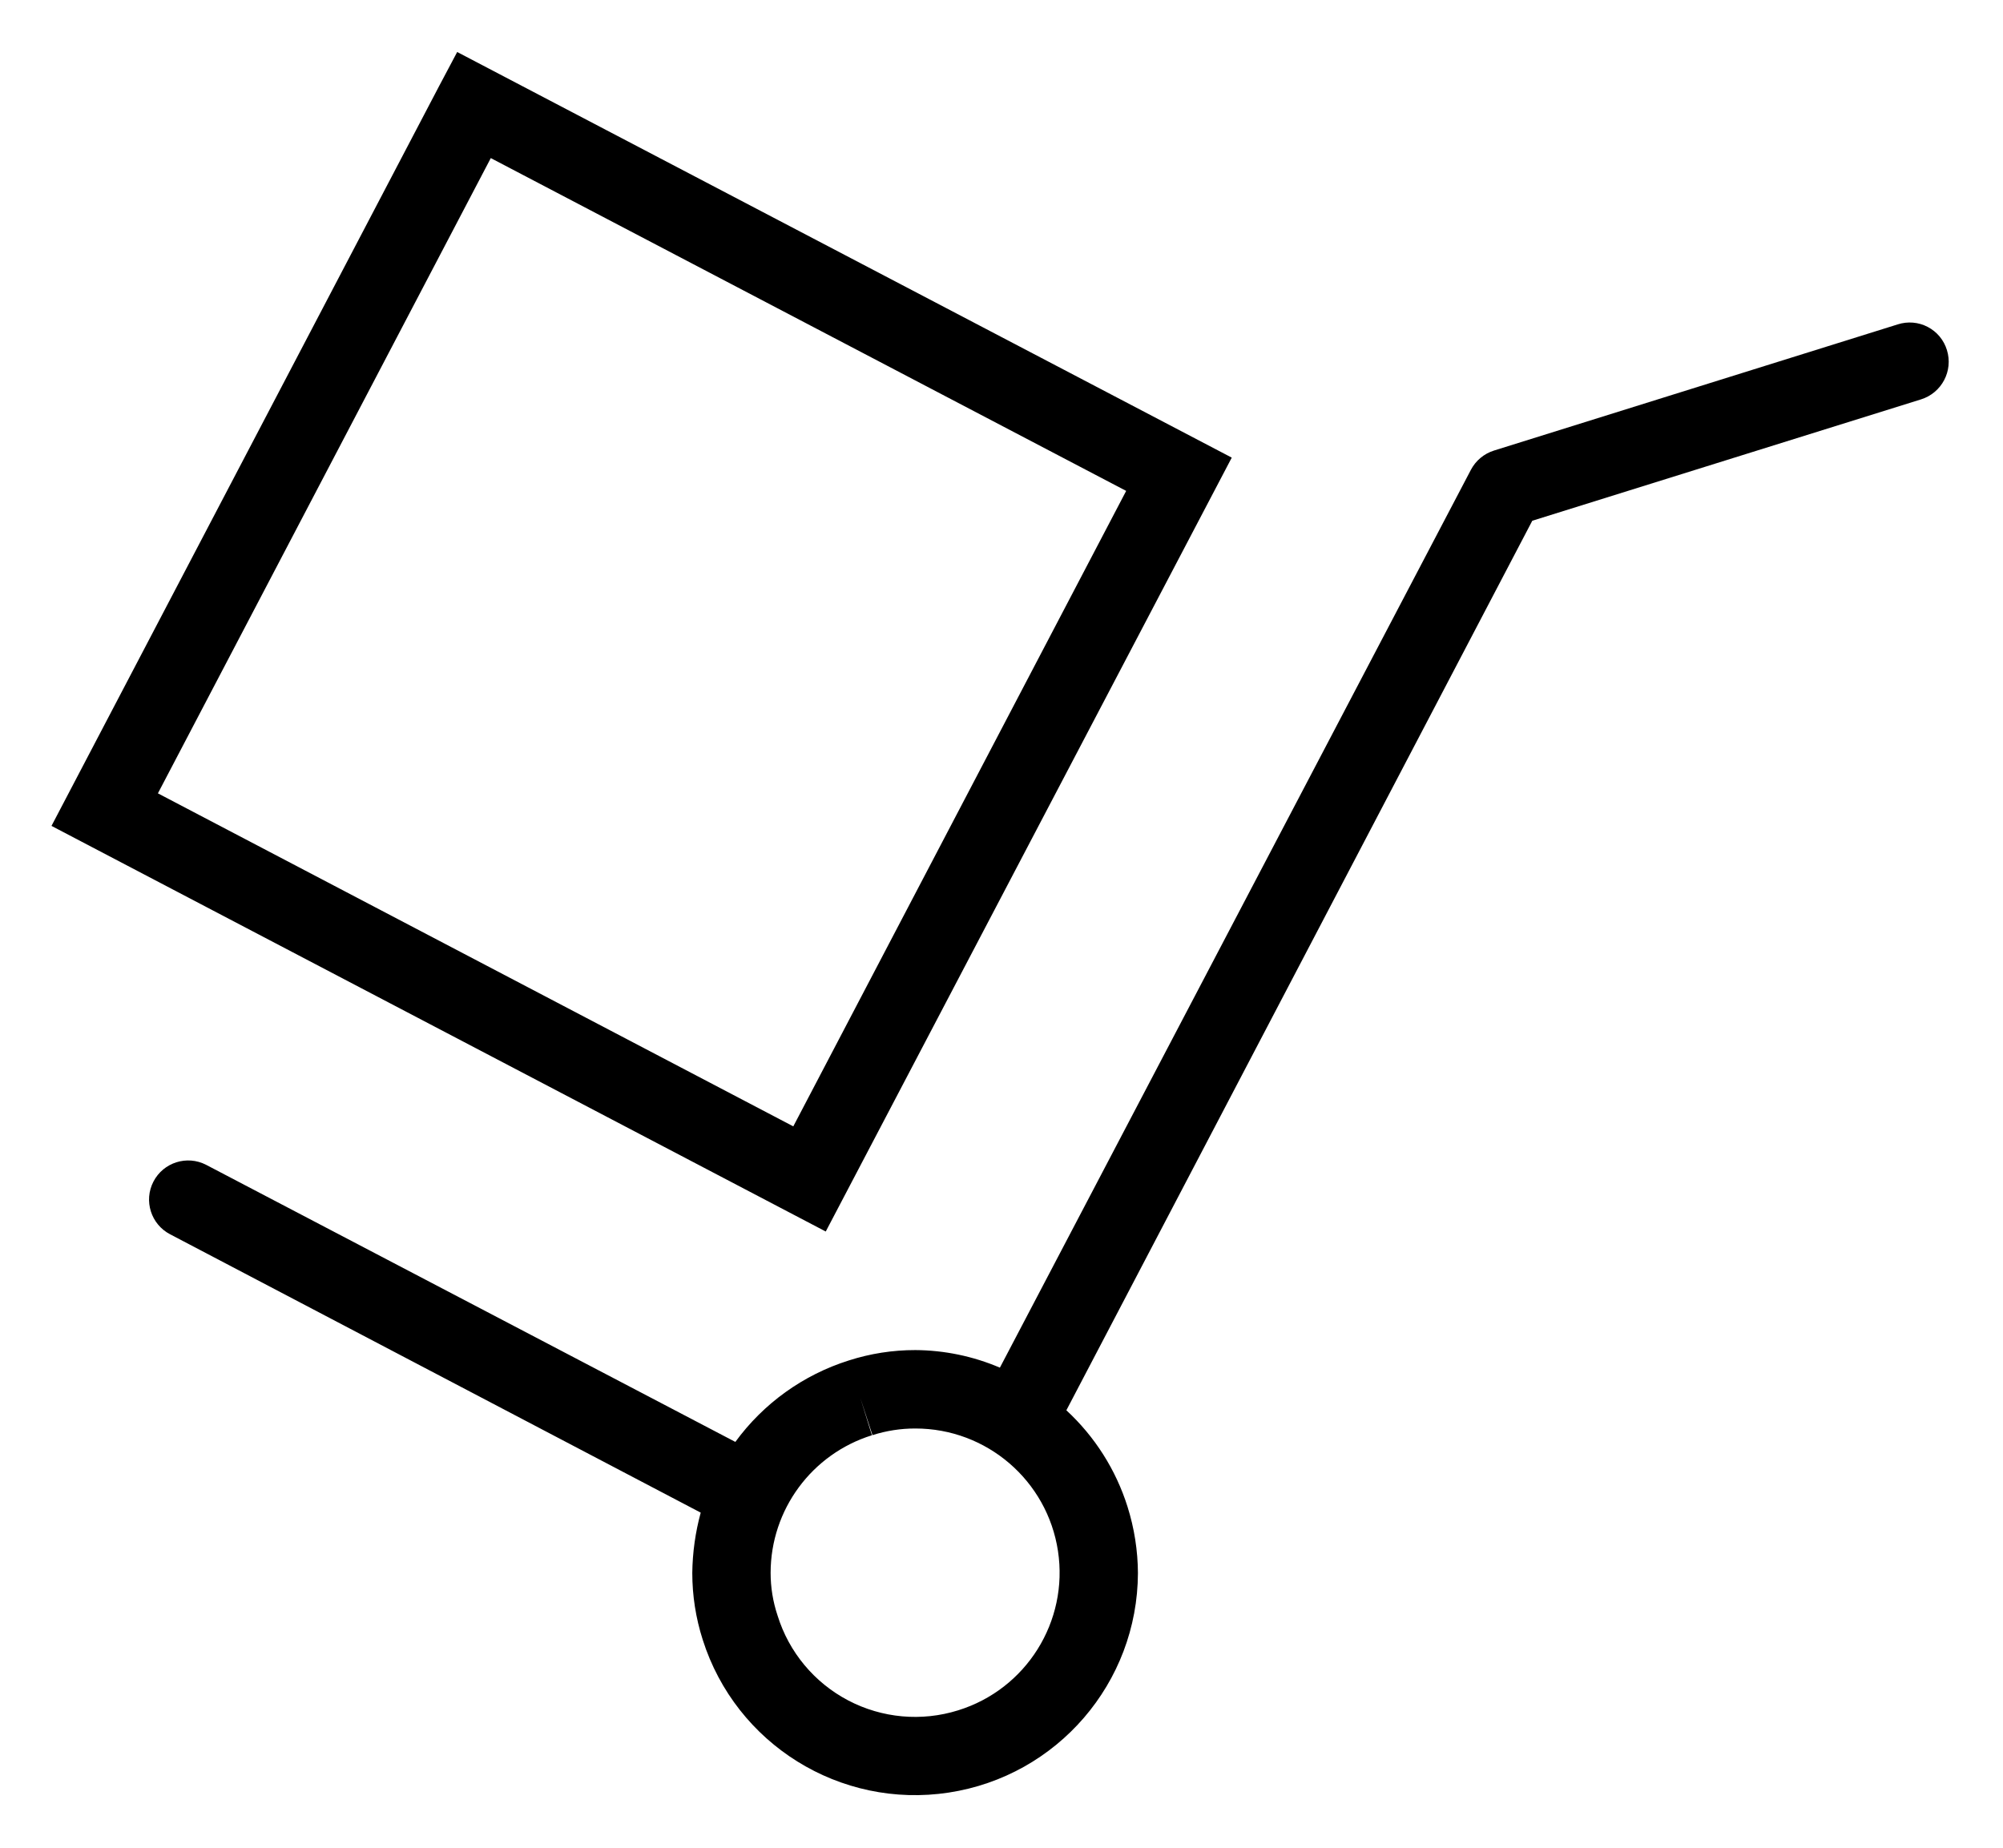
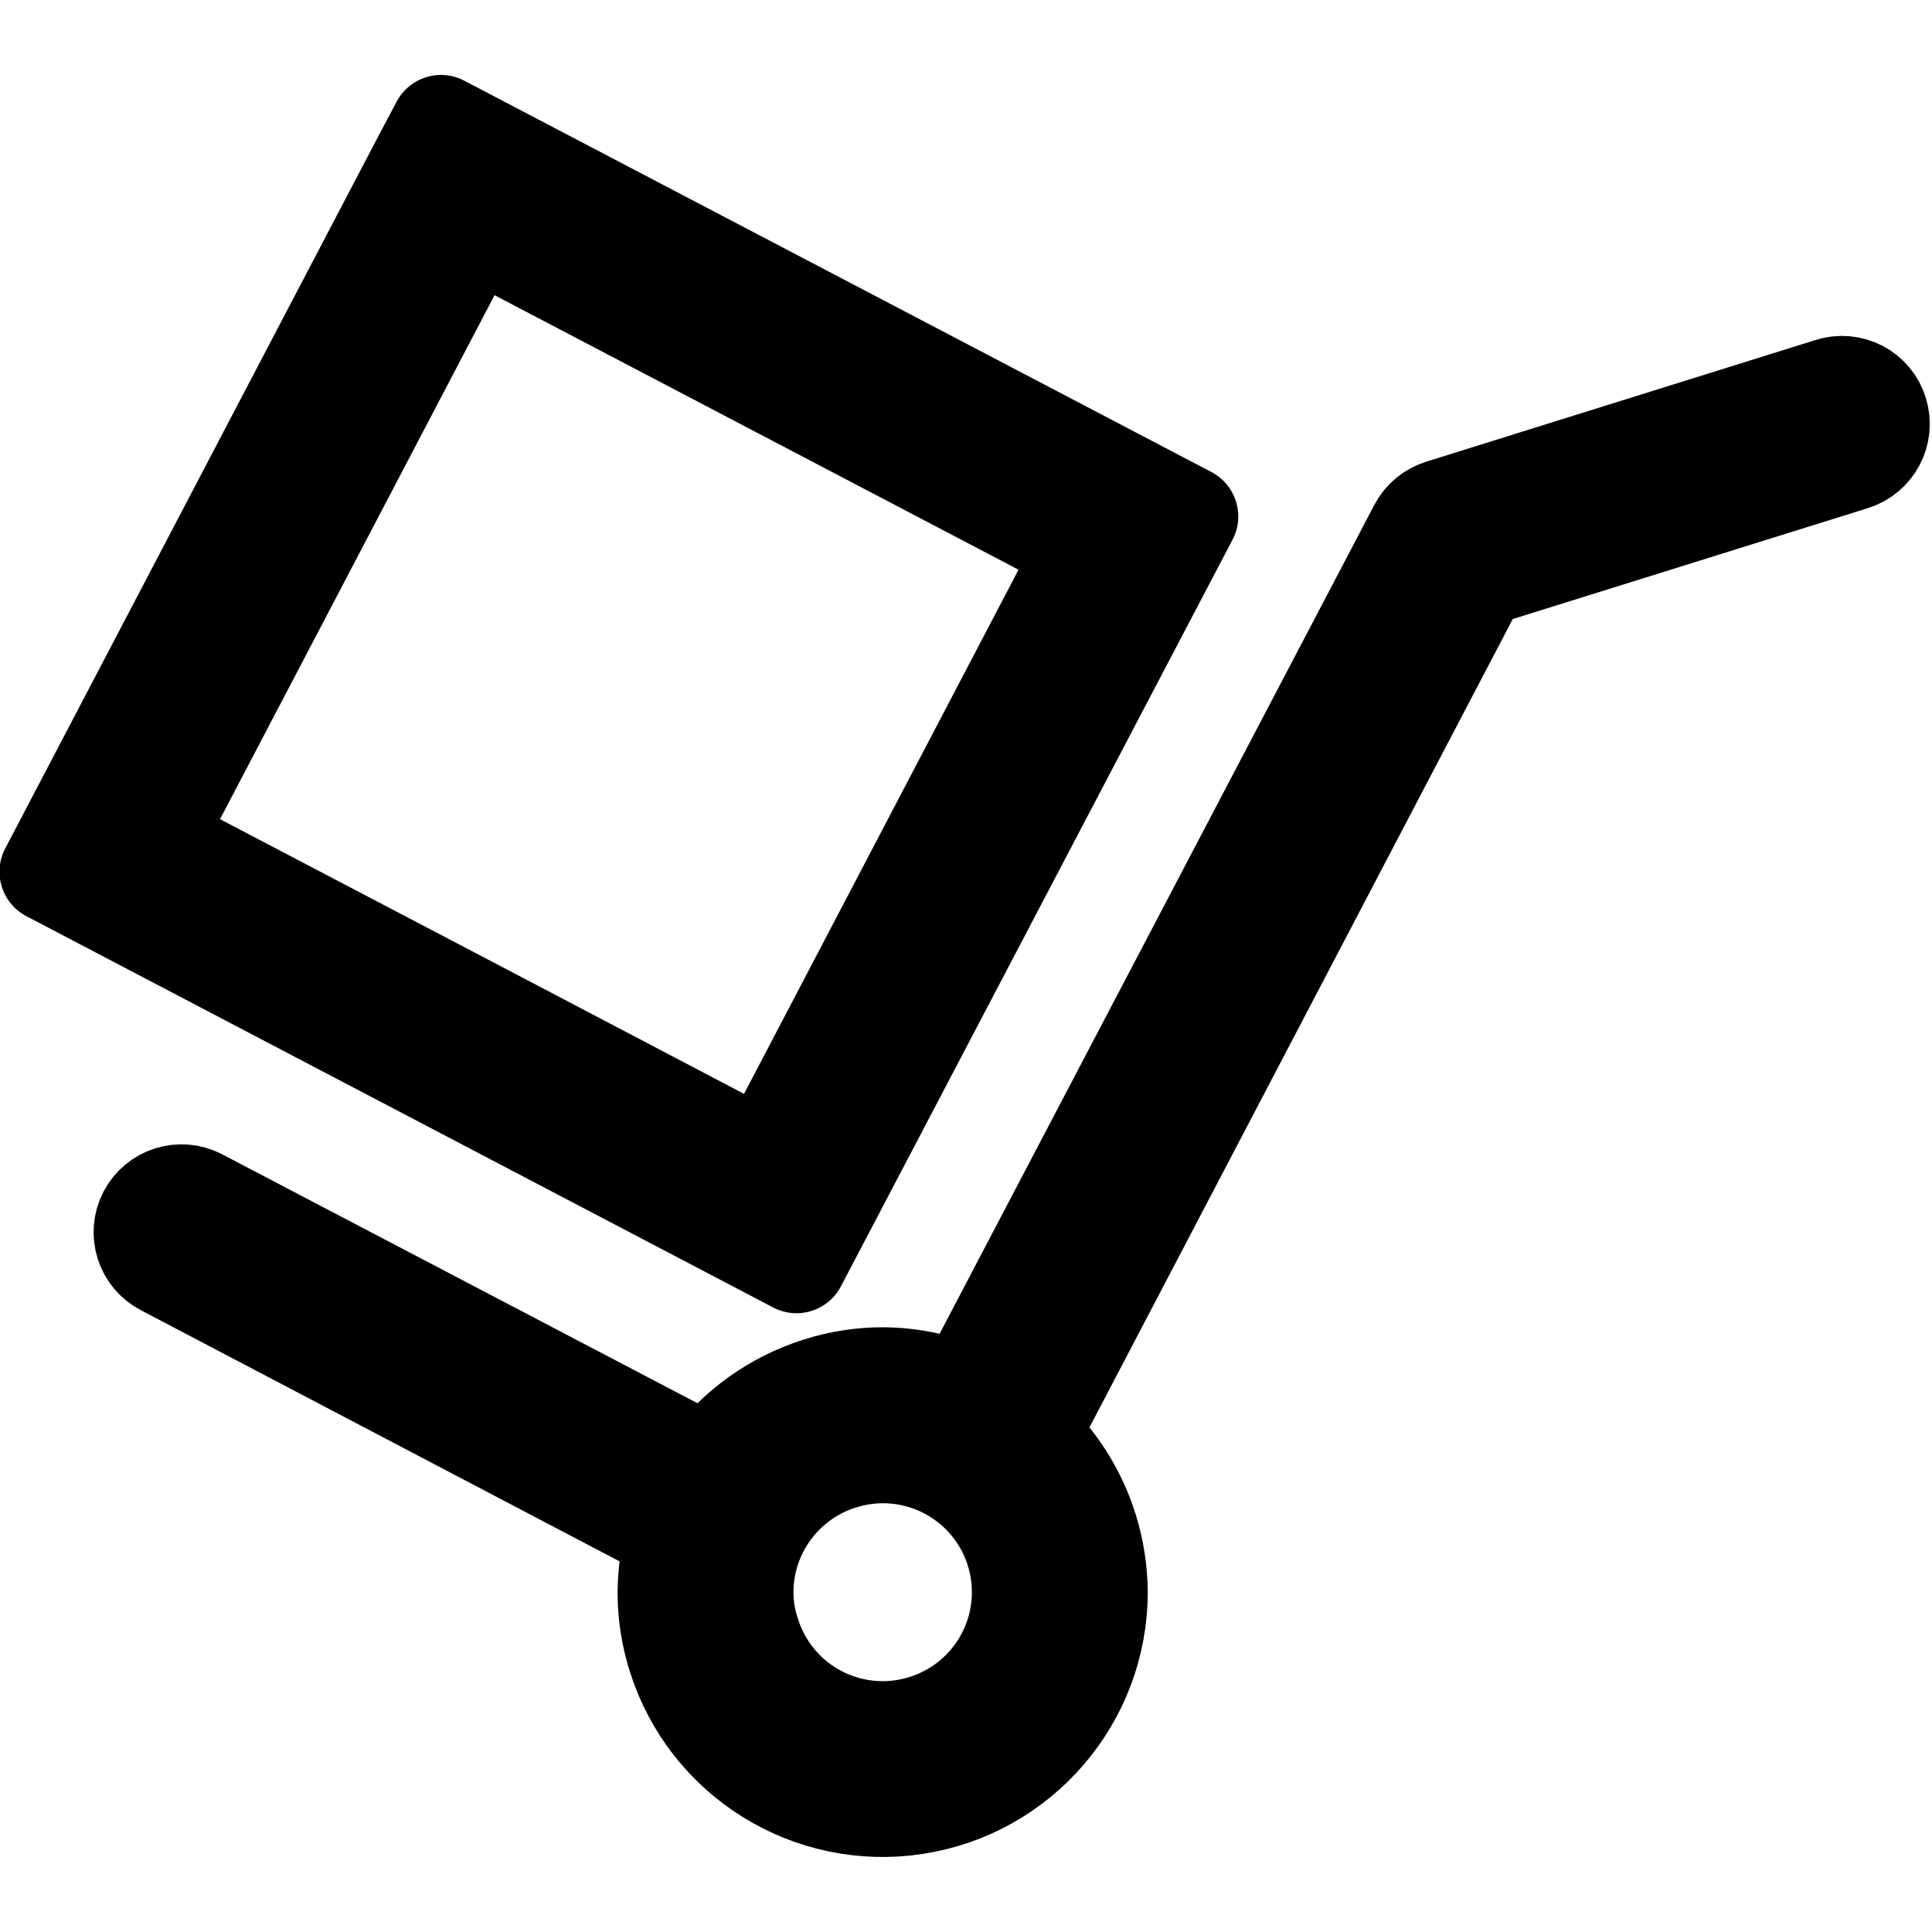
- <svg xmlns="http://www.w3.org/2000/svg" style="fill: currentColor;" viewBox="0 0 19.255 17.761">
-   <path d="M436.221,74.766a.374.374,0,0,0-.473-.247l-3.881,1.213a.379.379,0,0,0-.222.185l-4.528,8.633a2.1,2.1,0,0,0-.813-.169,2.082,2.082,0,0,0-.64.1h0a2.151,2.151,0,0,0-1.09.783L419.487,82.6a.376.376,0,0,0-.346.668l5.1,2.676a2.312,2.312,0,0,0-.081.58,2.105,2.105,0,0,0,.1.641,2.142,2.142,0,0,0,4.184-.64,2.162,2.162,0,0,0-.1-.638,2.134,2.134,0,0,0-.588-.927l4.479-8.553,3.737-1.167A.379.379,0,0,0,436.221,74.766Zm-9.506,13.079a1.384,1.384,0,0,1-1.735-.911,1.291,1.291,0,0,1-.067-.412,1.387,1.387,0,0,1,.974-1.322l-.112-.36.117.359a1.343,1.343,0,0,1,.412-.064,1.386,1.386,0,0,1,.411,2.71ZM429.346,75.8,421.9,71.9l-.176.332-3.724,7.109,7.443,3.9Zm-10.323,3.228,3.2-6.108,6.108,3.2-3.2,6.11Z" transform="translate(-417.505 -71.4)" />
+ <svg xmlns="http://www.w3.org/2000/svg" width="1em" height="1em" viewBox="0 0 19.255 17.761">
+   <defs>
+     <style>
+       .sup-1 {
+         fill: currentColor;
+         stroke: currentColor;
+         stroke-linecap: round;
+         stroke-linejoin: round;
+       }
+     </style>
+   </defs>
+   <path id="Path_309" data-name="Path 309" class="sup-1" d="M436.221,74.766a.374.374,0,0,0-.473-.247l-3.881,1.213a.379.379,0,0,0-.222.185l-4.528,8.633a2.1,2.1,0,0,0-.813-.169,2.082,2.082,0,0,0-.64.1h0a2.151,2.151,0,0,0-1.09.783L419.487,82.6a.376.376,0,0,0-.346.668l5.1,2.676a2.312,2.312,0,0,0-.081.58,2.105,2.105,0,0,0,.1.641,2.142,2.142,0,0,0,4.184-.64,2.162,2.162,0,0,0-.1-.638,2.134,2.134,0,0,0-.588-.927l4.479-8.553,3.737-1.167A.379.379,0,0,0,436.221,74.766Zm-9.506,13.079a1.384,1.384,0,0,1-1.735-.911,1.291,1.291,0,0,1-.067-.412,1.387,1.387,0,0,1,.974-1.322l-.112-.36.117.359a1.343,1.343,0,0,1,.412-.064,1.386,1.386,0,0,1,.411,2.71ZM429.346,75.8,421.9,71.9l-.176.332-3.724,7.109,7.443,3.9Zm-10.323,3.228,3.2-6.108,6.108,3.2-3.2,6.11-2.8-1.469Z" transform="translate(-417.505 -71.4)" />
</svg>
